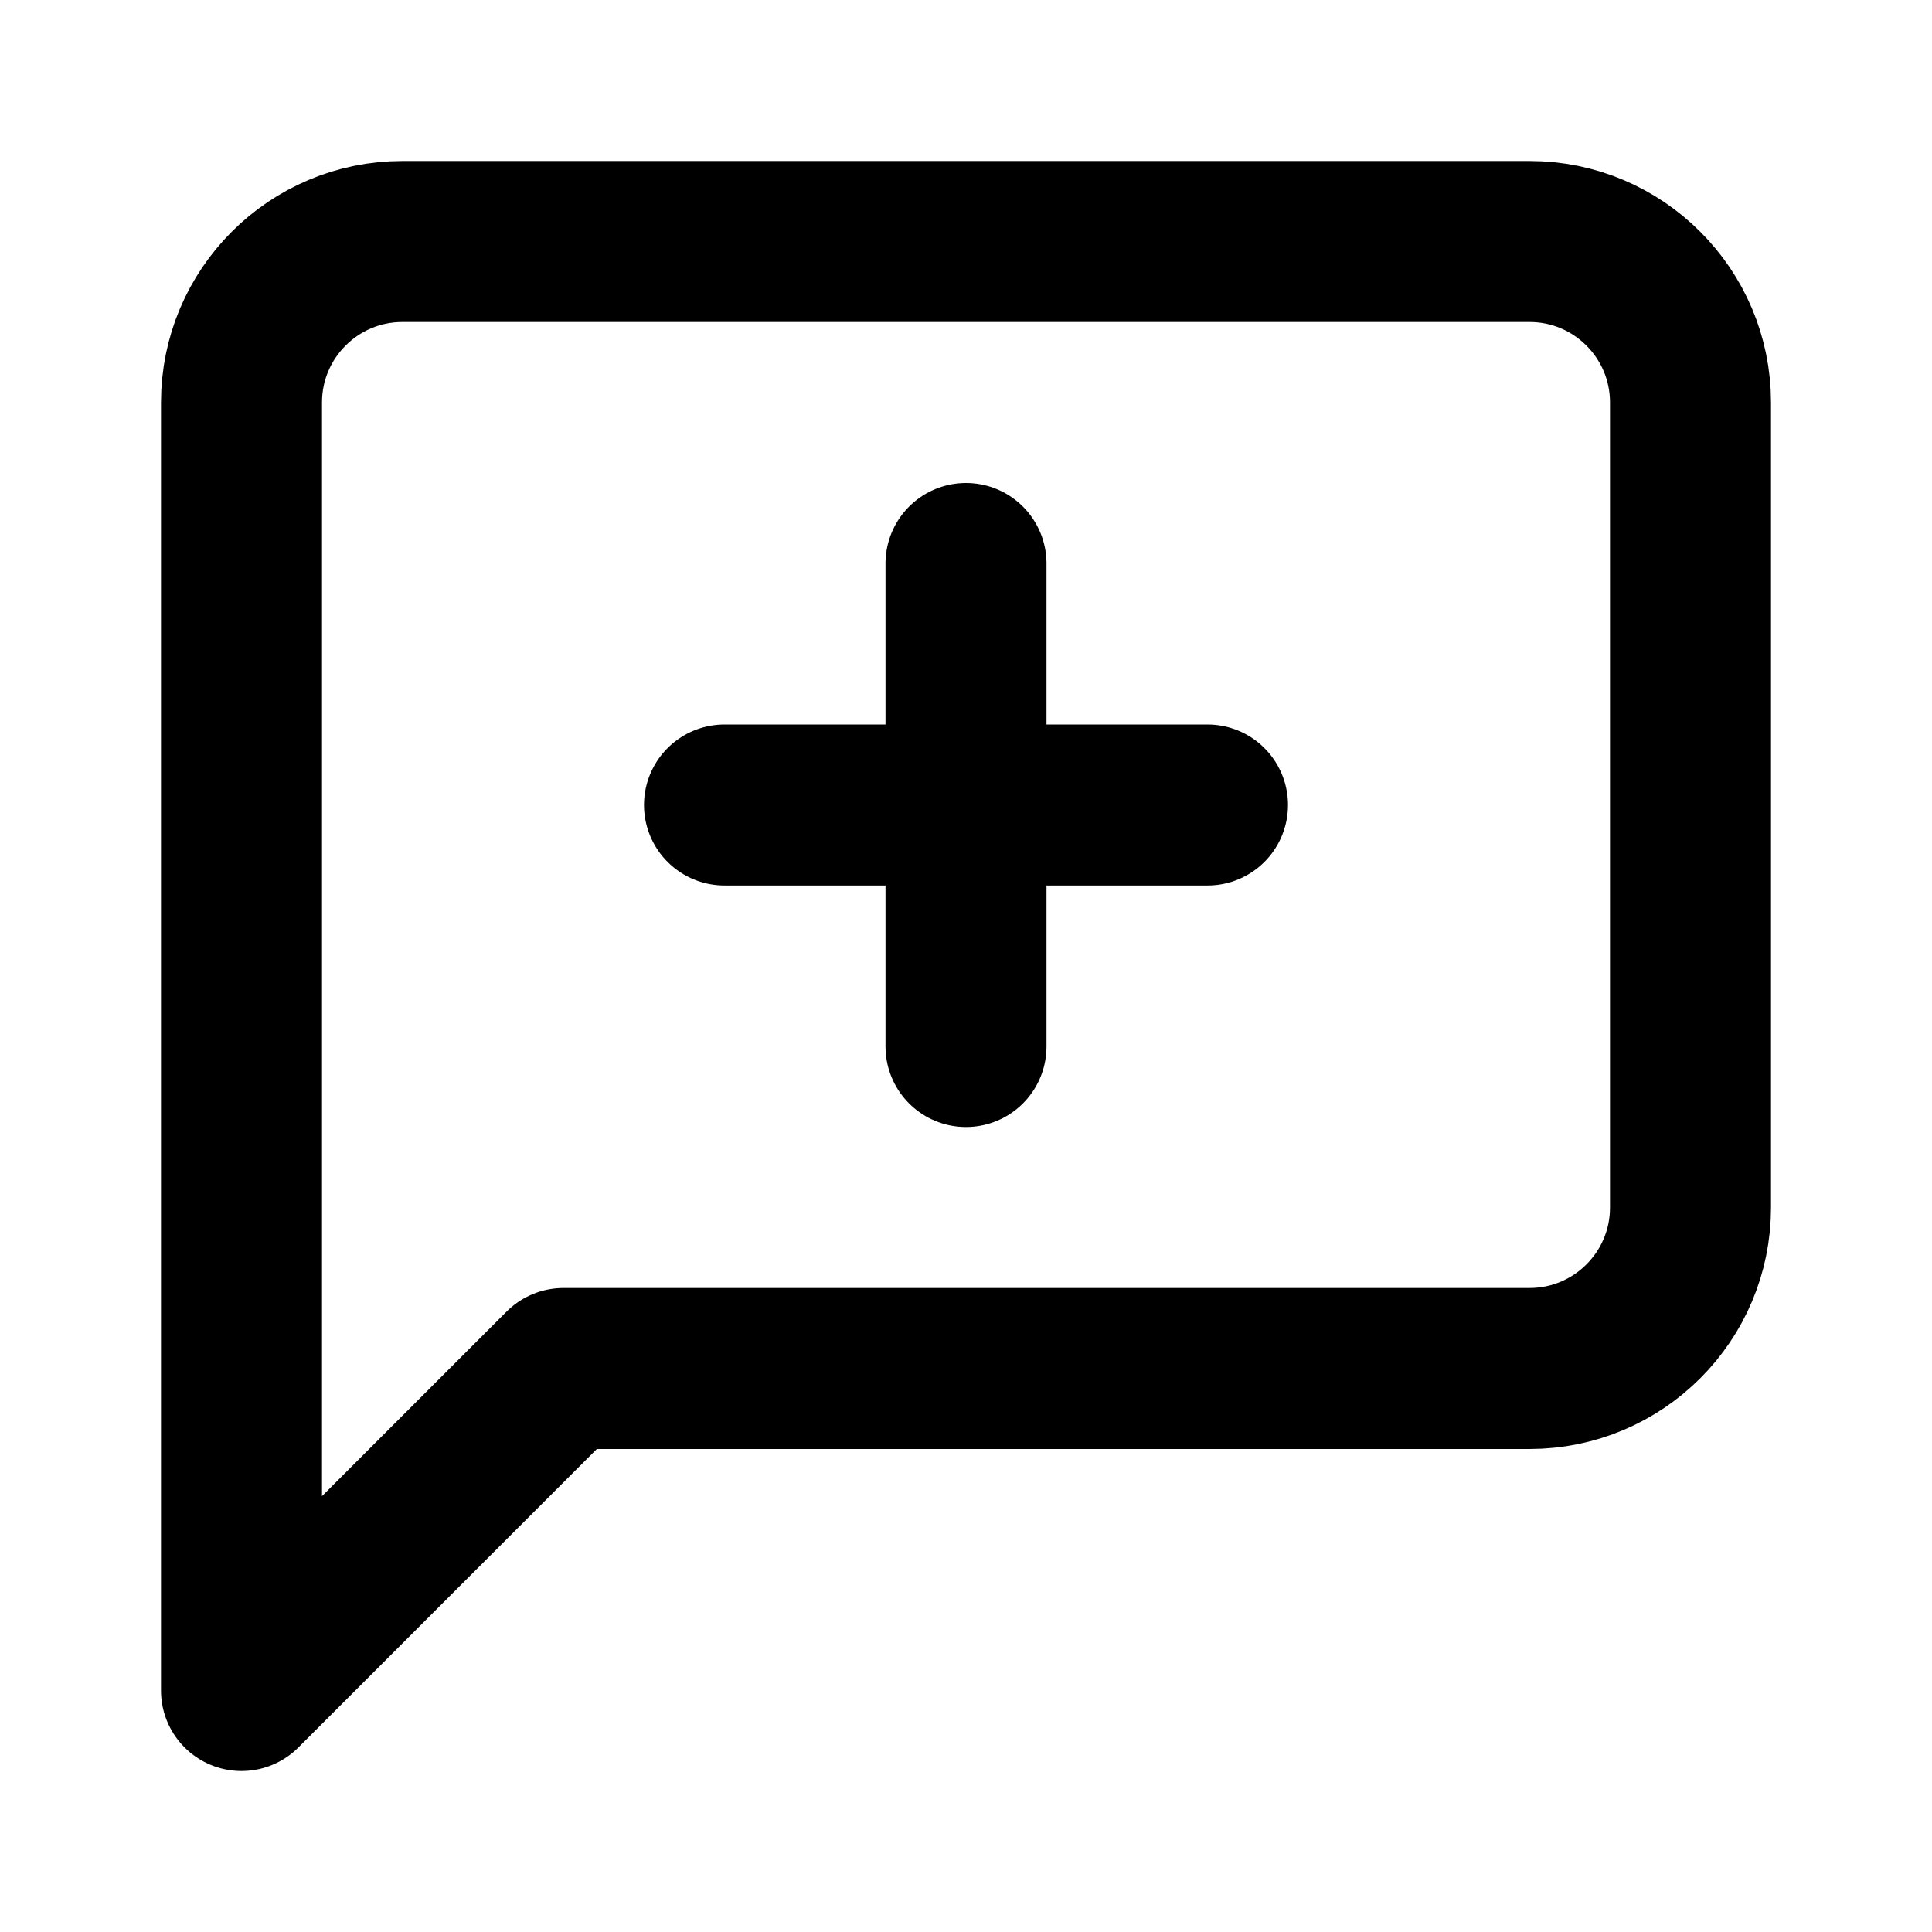
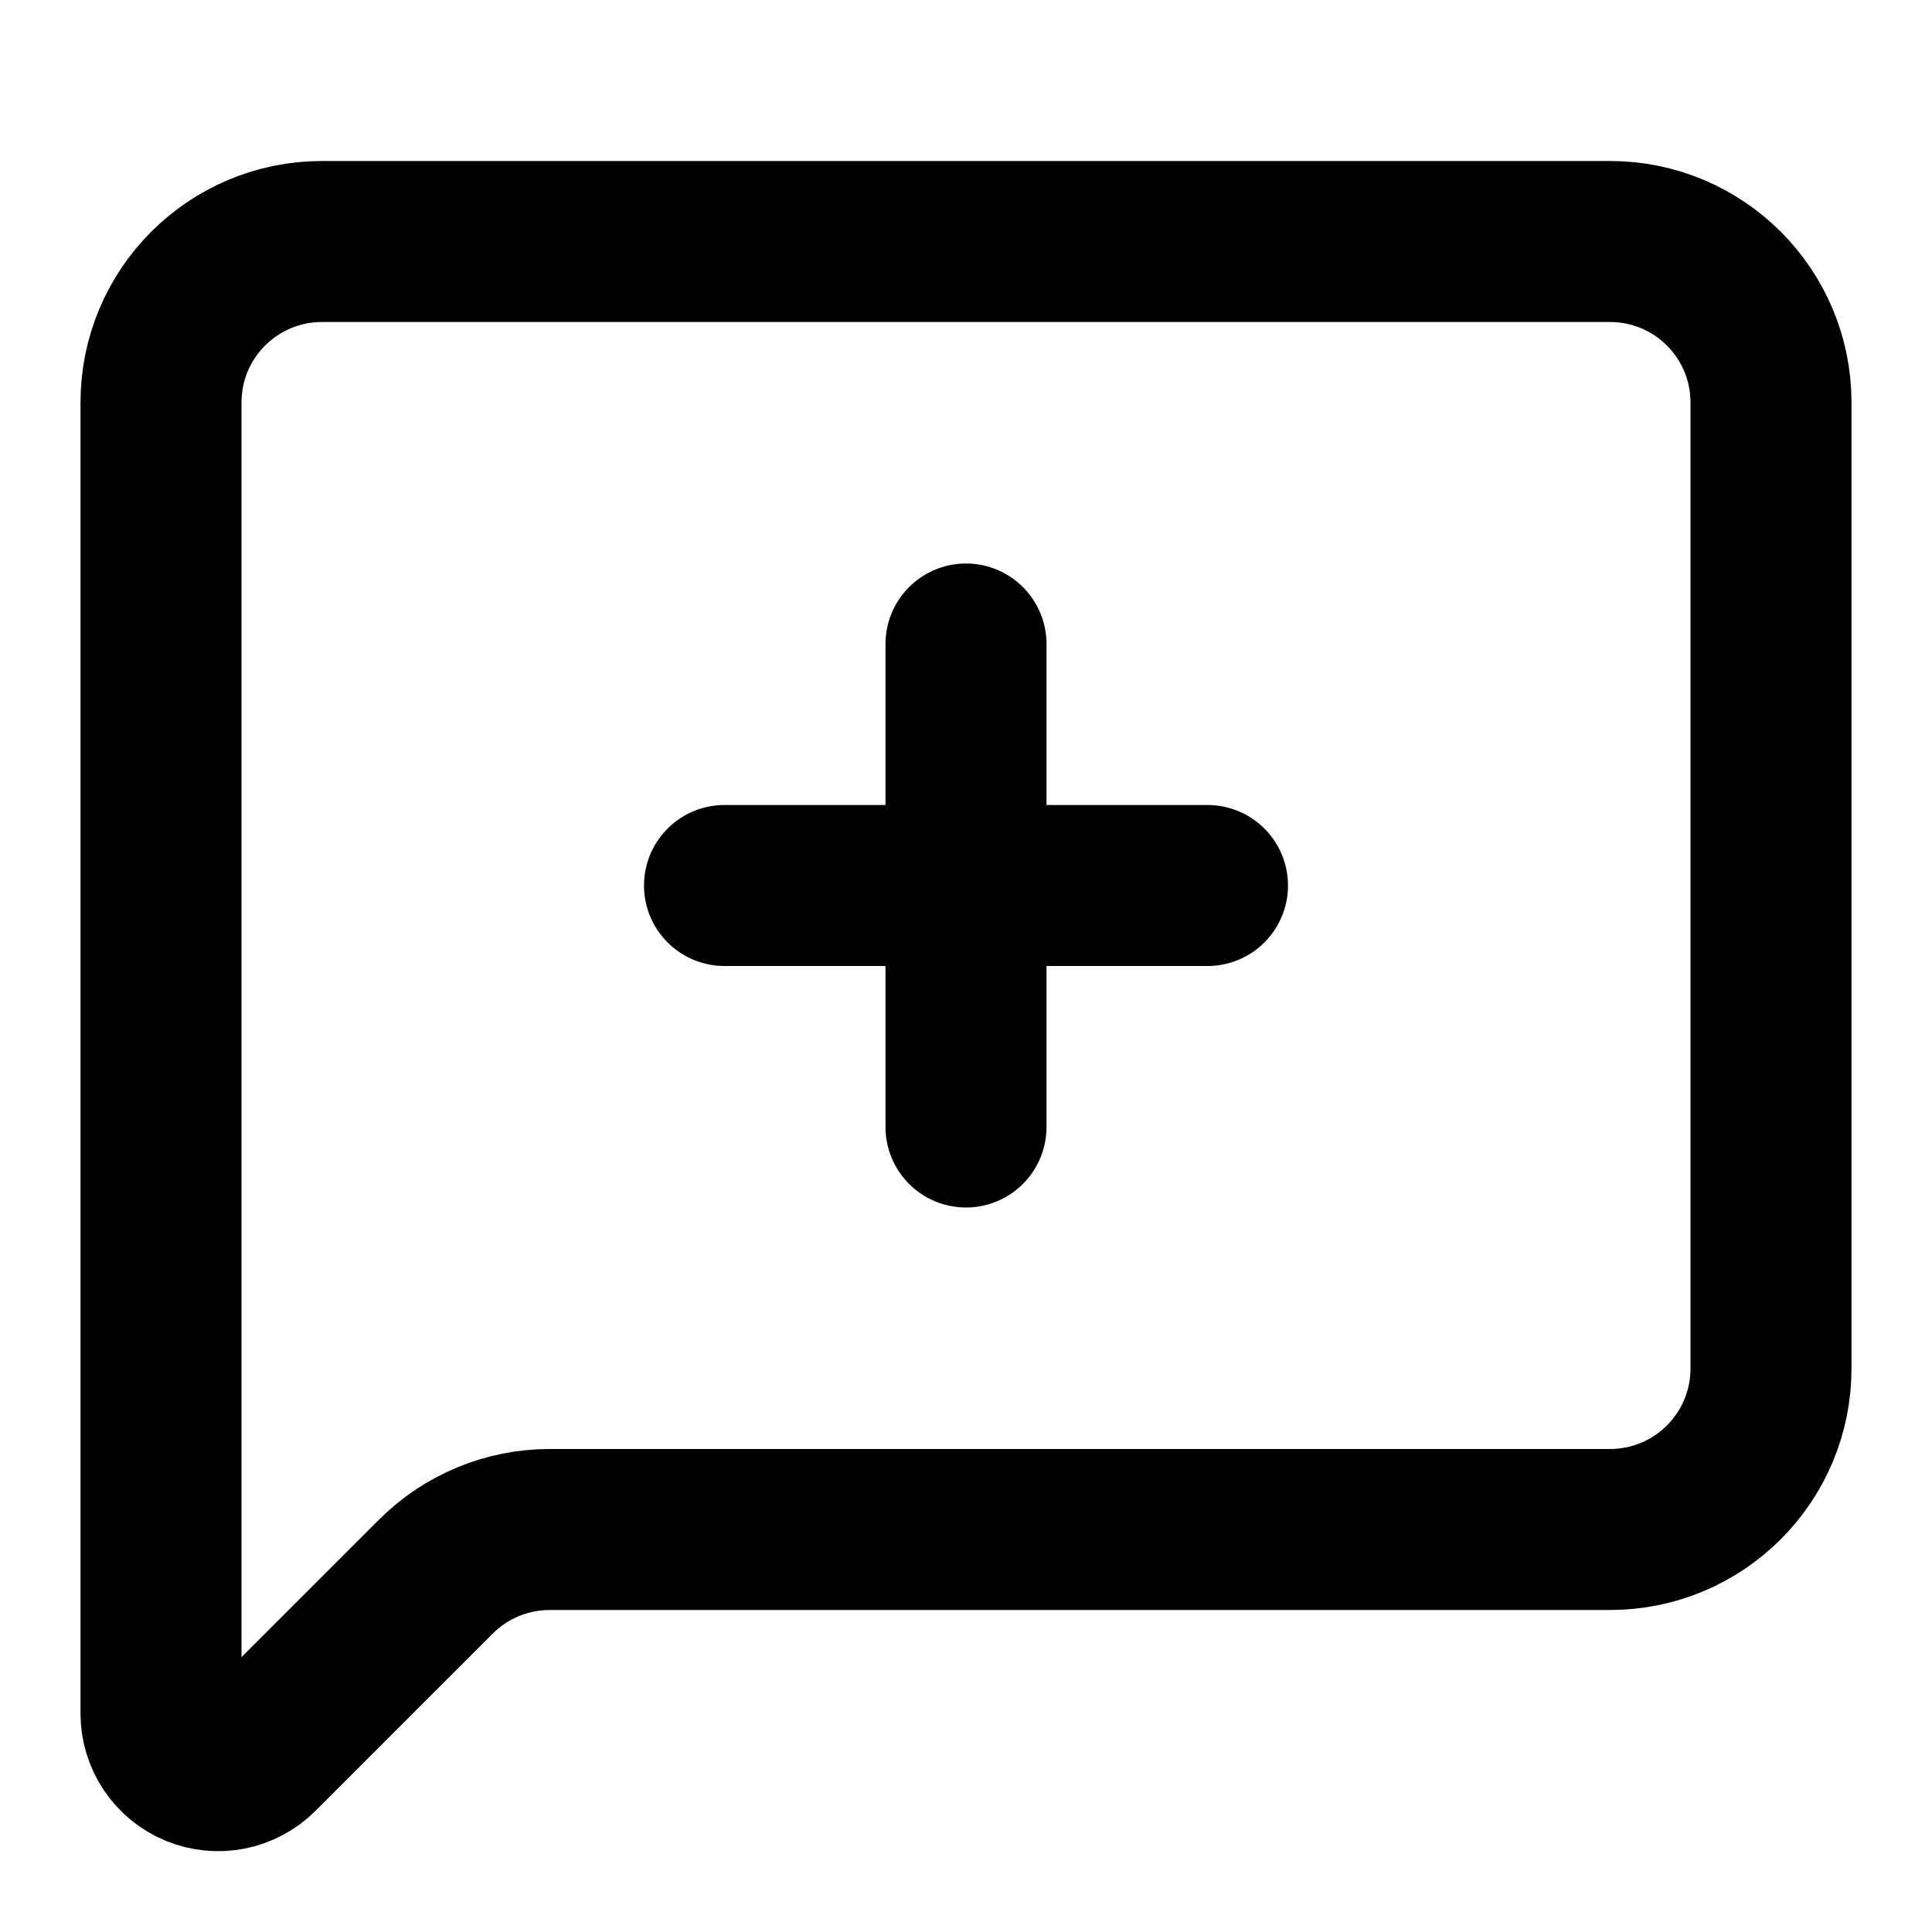
<svg xmlns="http://www.w3.org/2000/svg" width="24" height="24" viewBox="0 0 24 24" fill="none" stroke="currentColor" stroke-width="2" stroke-linecap="round" stroke-linejoin="round">
-   <path d="M21 15a2 2 0 0 1-2 2H7l-4 4V5a2 2 0 0 1 2-2h14a2 2 0 0 1 2 2z" />
-   <path d="M12 7v6" />
-   <path d="M9 10h6" />
+   <path d="M22 17a2 2 0 0 1-2 2H6.828a2 2 0 0 0-1.414.586l-2.202 2.202A.71.71 0 0 1 2 21.286V5a2 2 0 0 1 2-2h16a2 2 0 0 1 2 2z" />
+   <path d="M12 8v6" />
+   <path d="M9 11h6" />
</svg>
